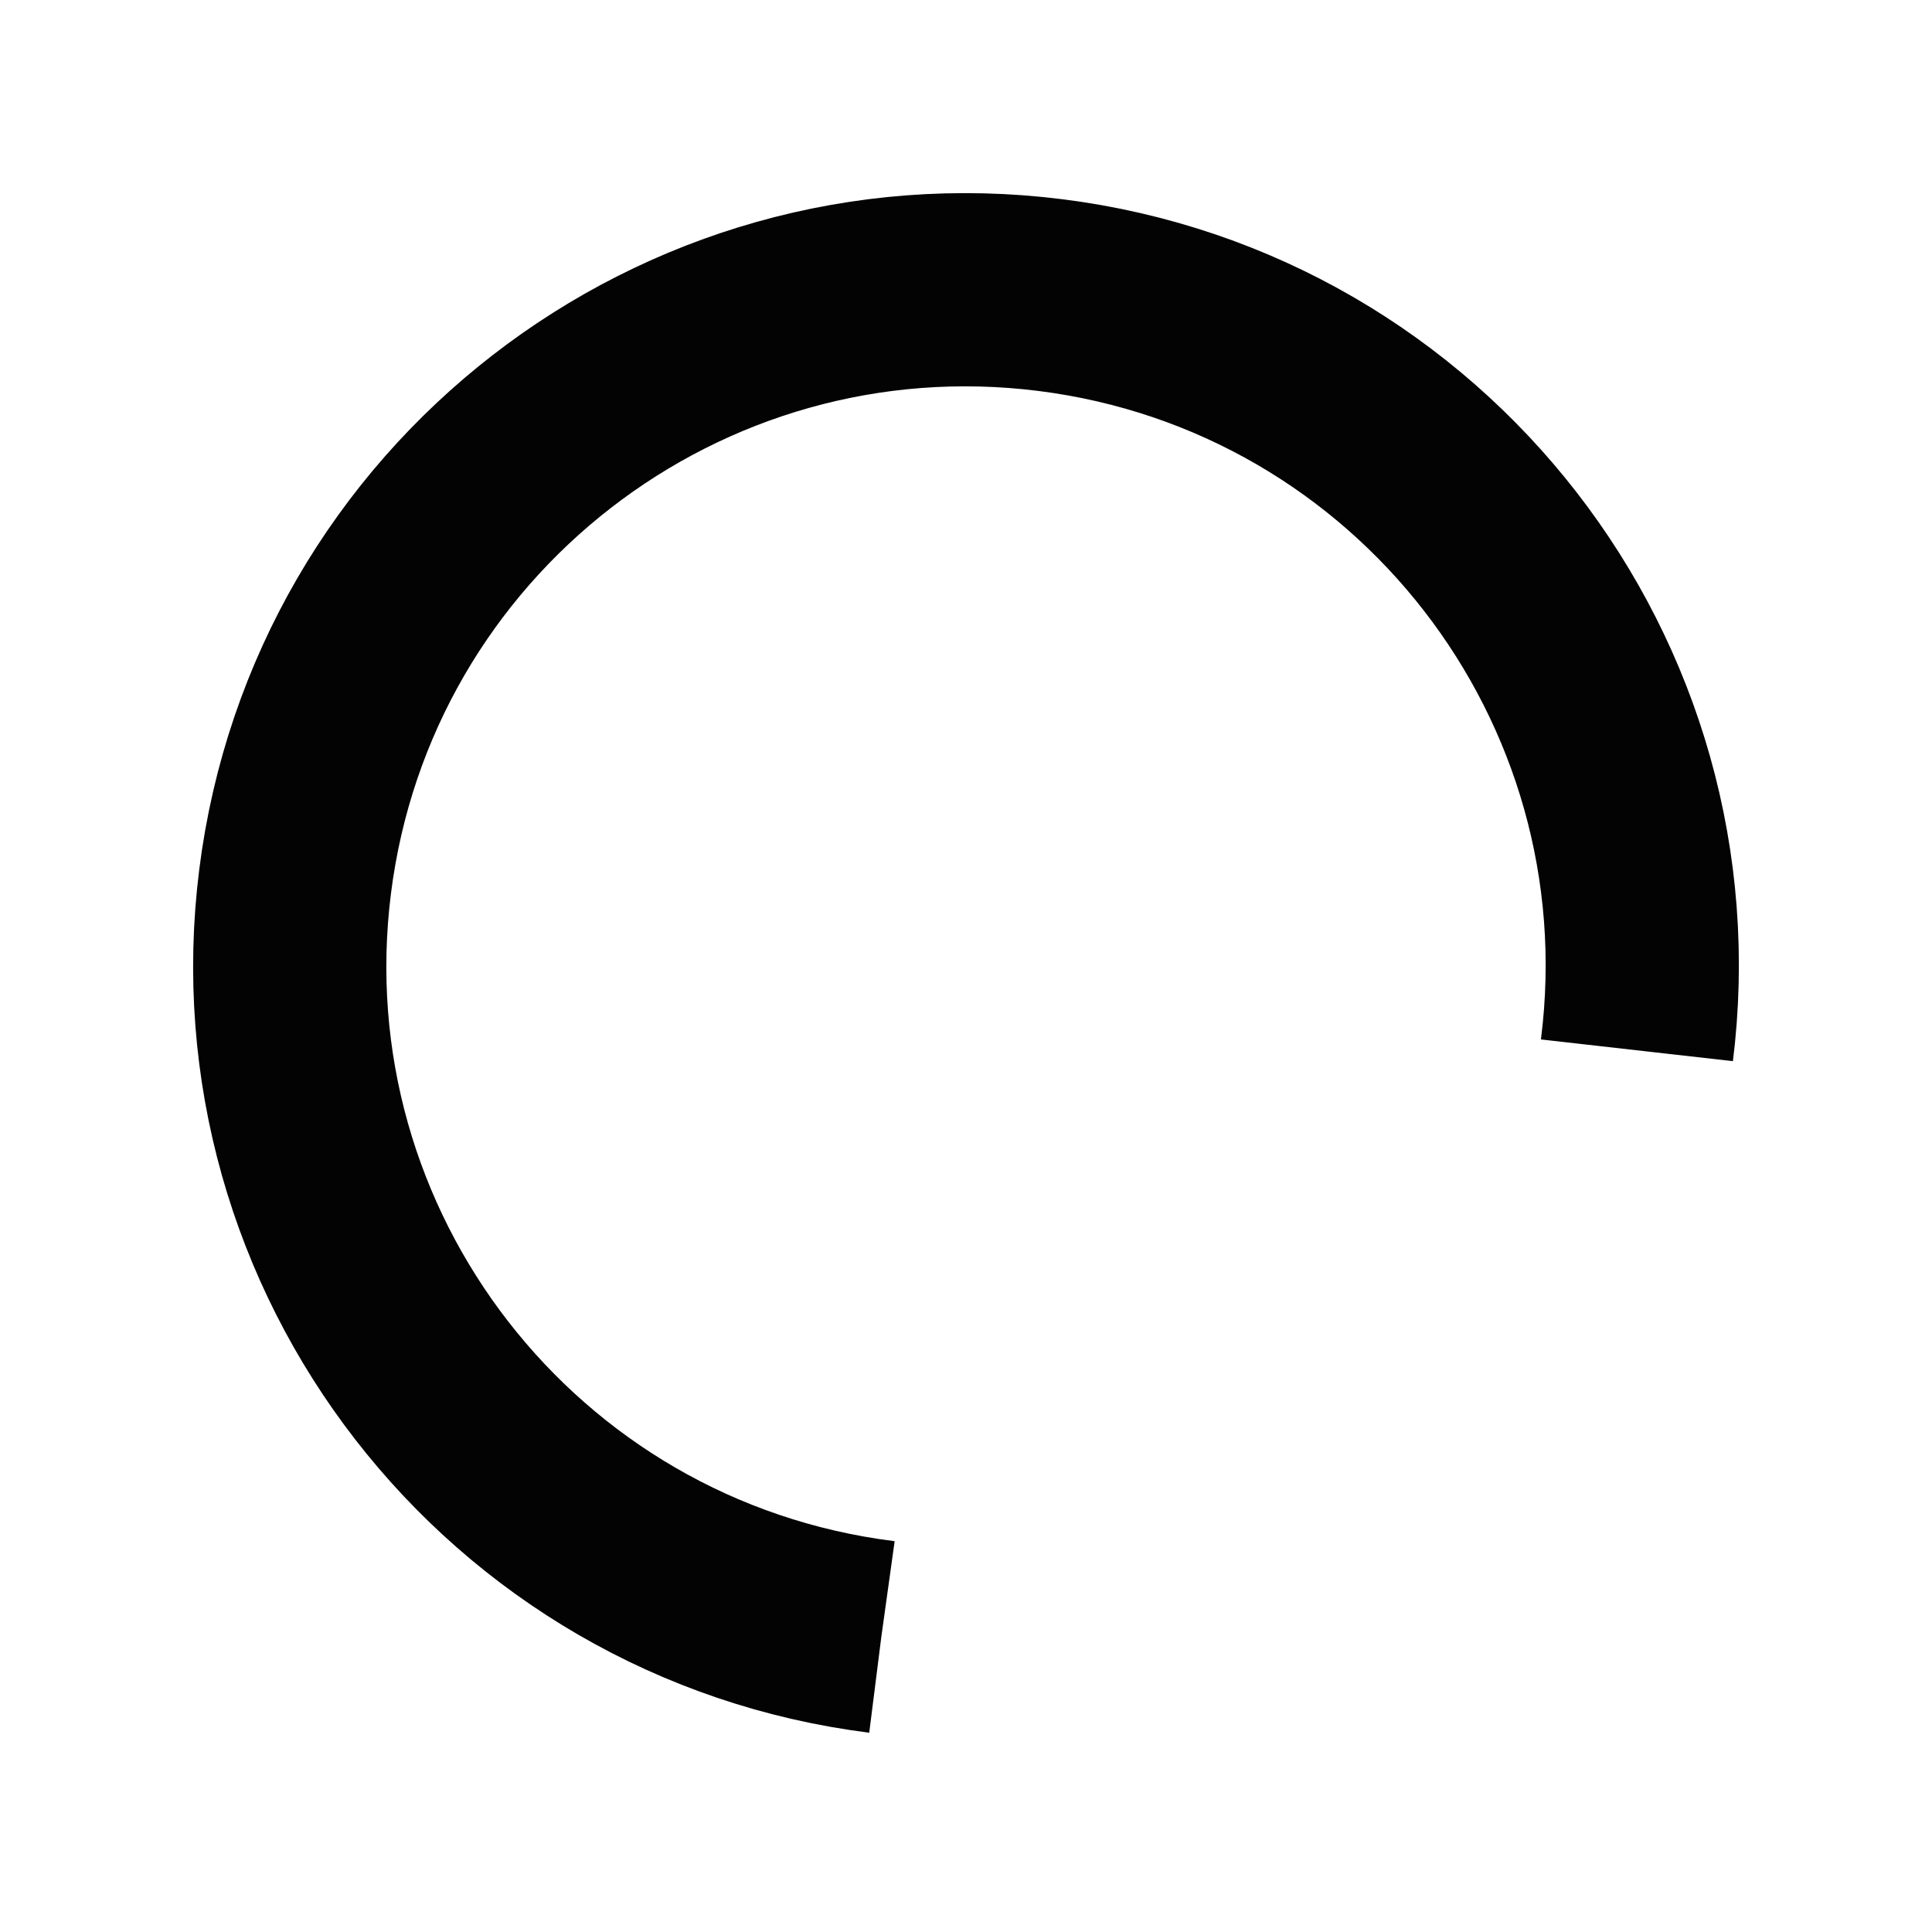
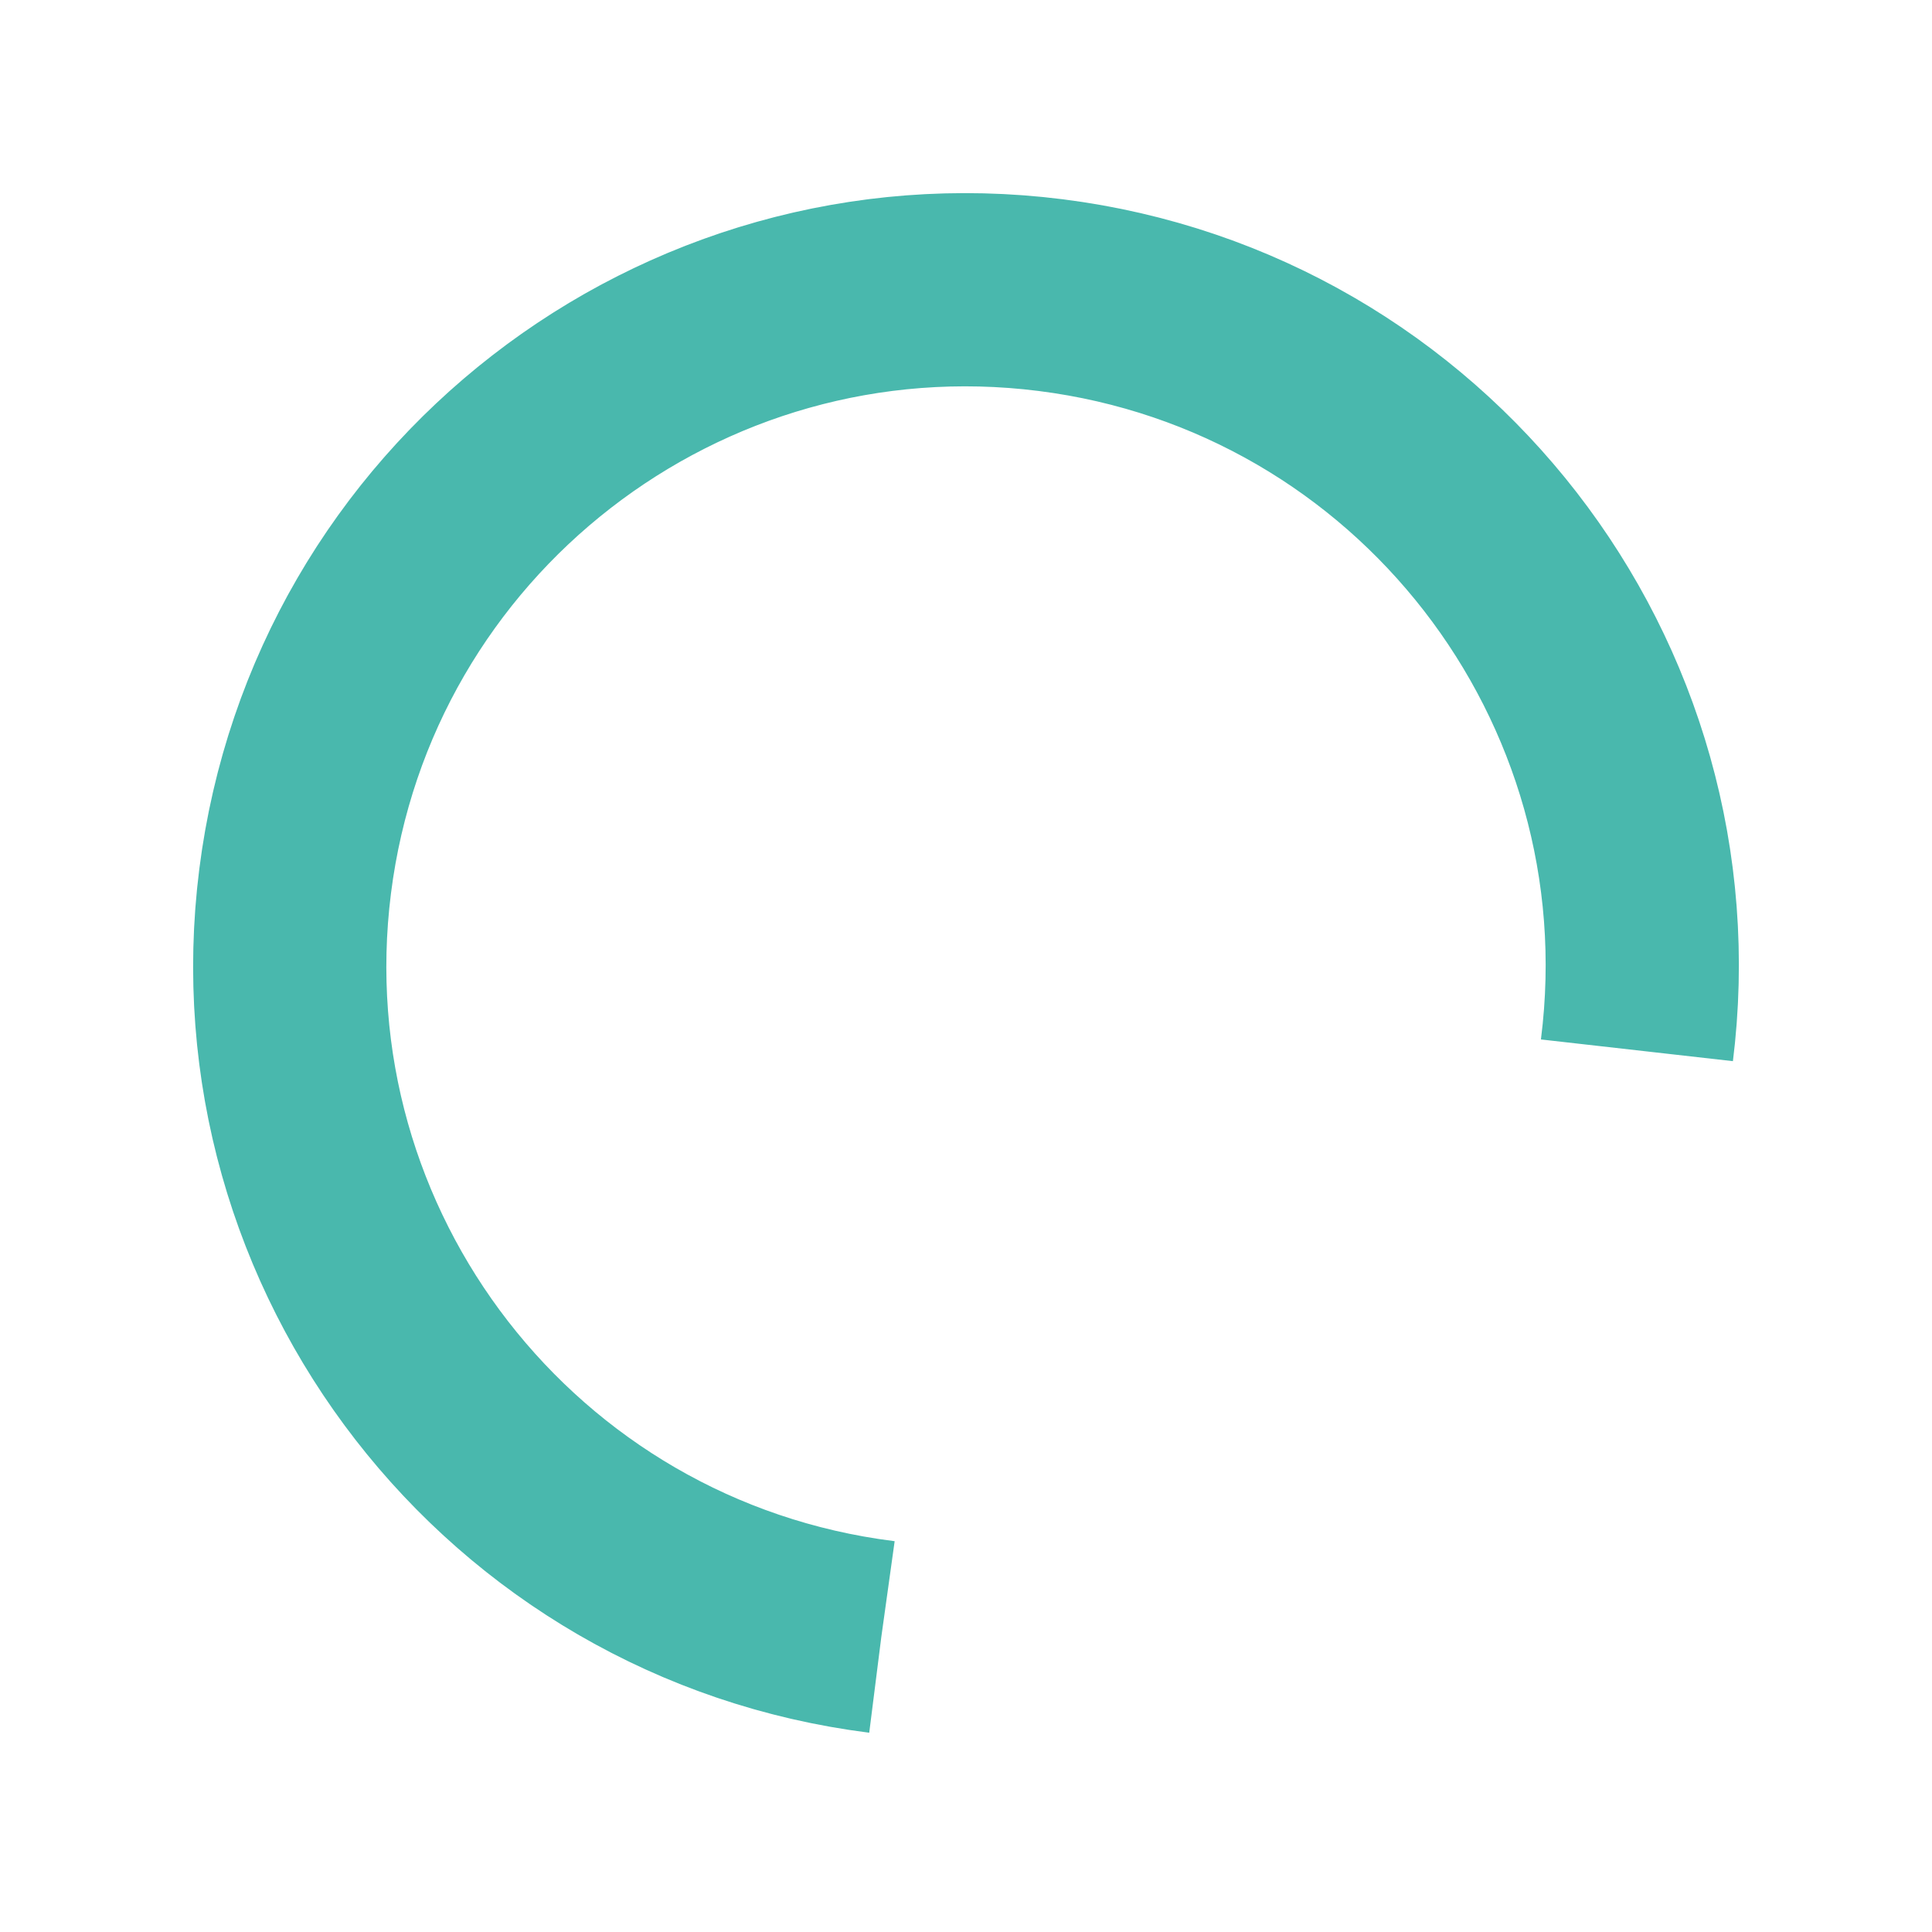
<svg xmlns="http://www.w3.org/2000/svg" width="200px" height="200px" viewBox="0 0 100 100" preserveAspectRatio="xMidYMid" class="lds-rolling" style="background: none;">
-   <circle cx="50" cy="50" fill="none" ng-attr-stroke="{{config.color}}" ng-attr-stroke-width="{{config.width}}" ng-attr-r="{{config.radius}}" ng-attr-stroke-dasharray="{{config.dasharray}}" stroke="#030303" stroke-width="10" r="35" stroke-dasharray="164.934 56.978" transform="rotate(97.1937 50 50)">
+   <circle cx="50" cy="50" fill="none" ng-attr-stroke="{{config.color}}" ng-attr-stroke-width="{{config.width}}" ng-attr-r="{{config.radius}}" ng-attr-stroke-dasharray="{{config.dasharray}}" stroke="#49B8AD" stroke-width="10" r="35" stroke-dasharray="164.934 56.978" transform="rotate(97.1937 50 50)">
    <animateTransform attributeName="transform" type="rotate" calcMode="linear" values="0 50 50;360 50 50" keyTimes="0;1" dur="0.8s" begin="0s" repeatCount="indefinite" />
  </circle>
</svg>
